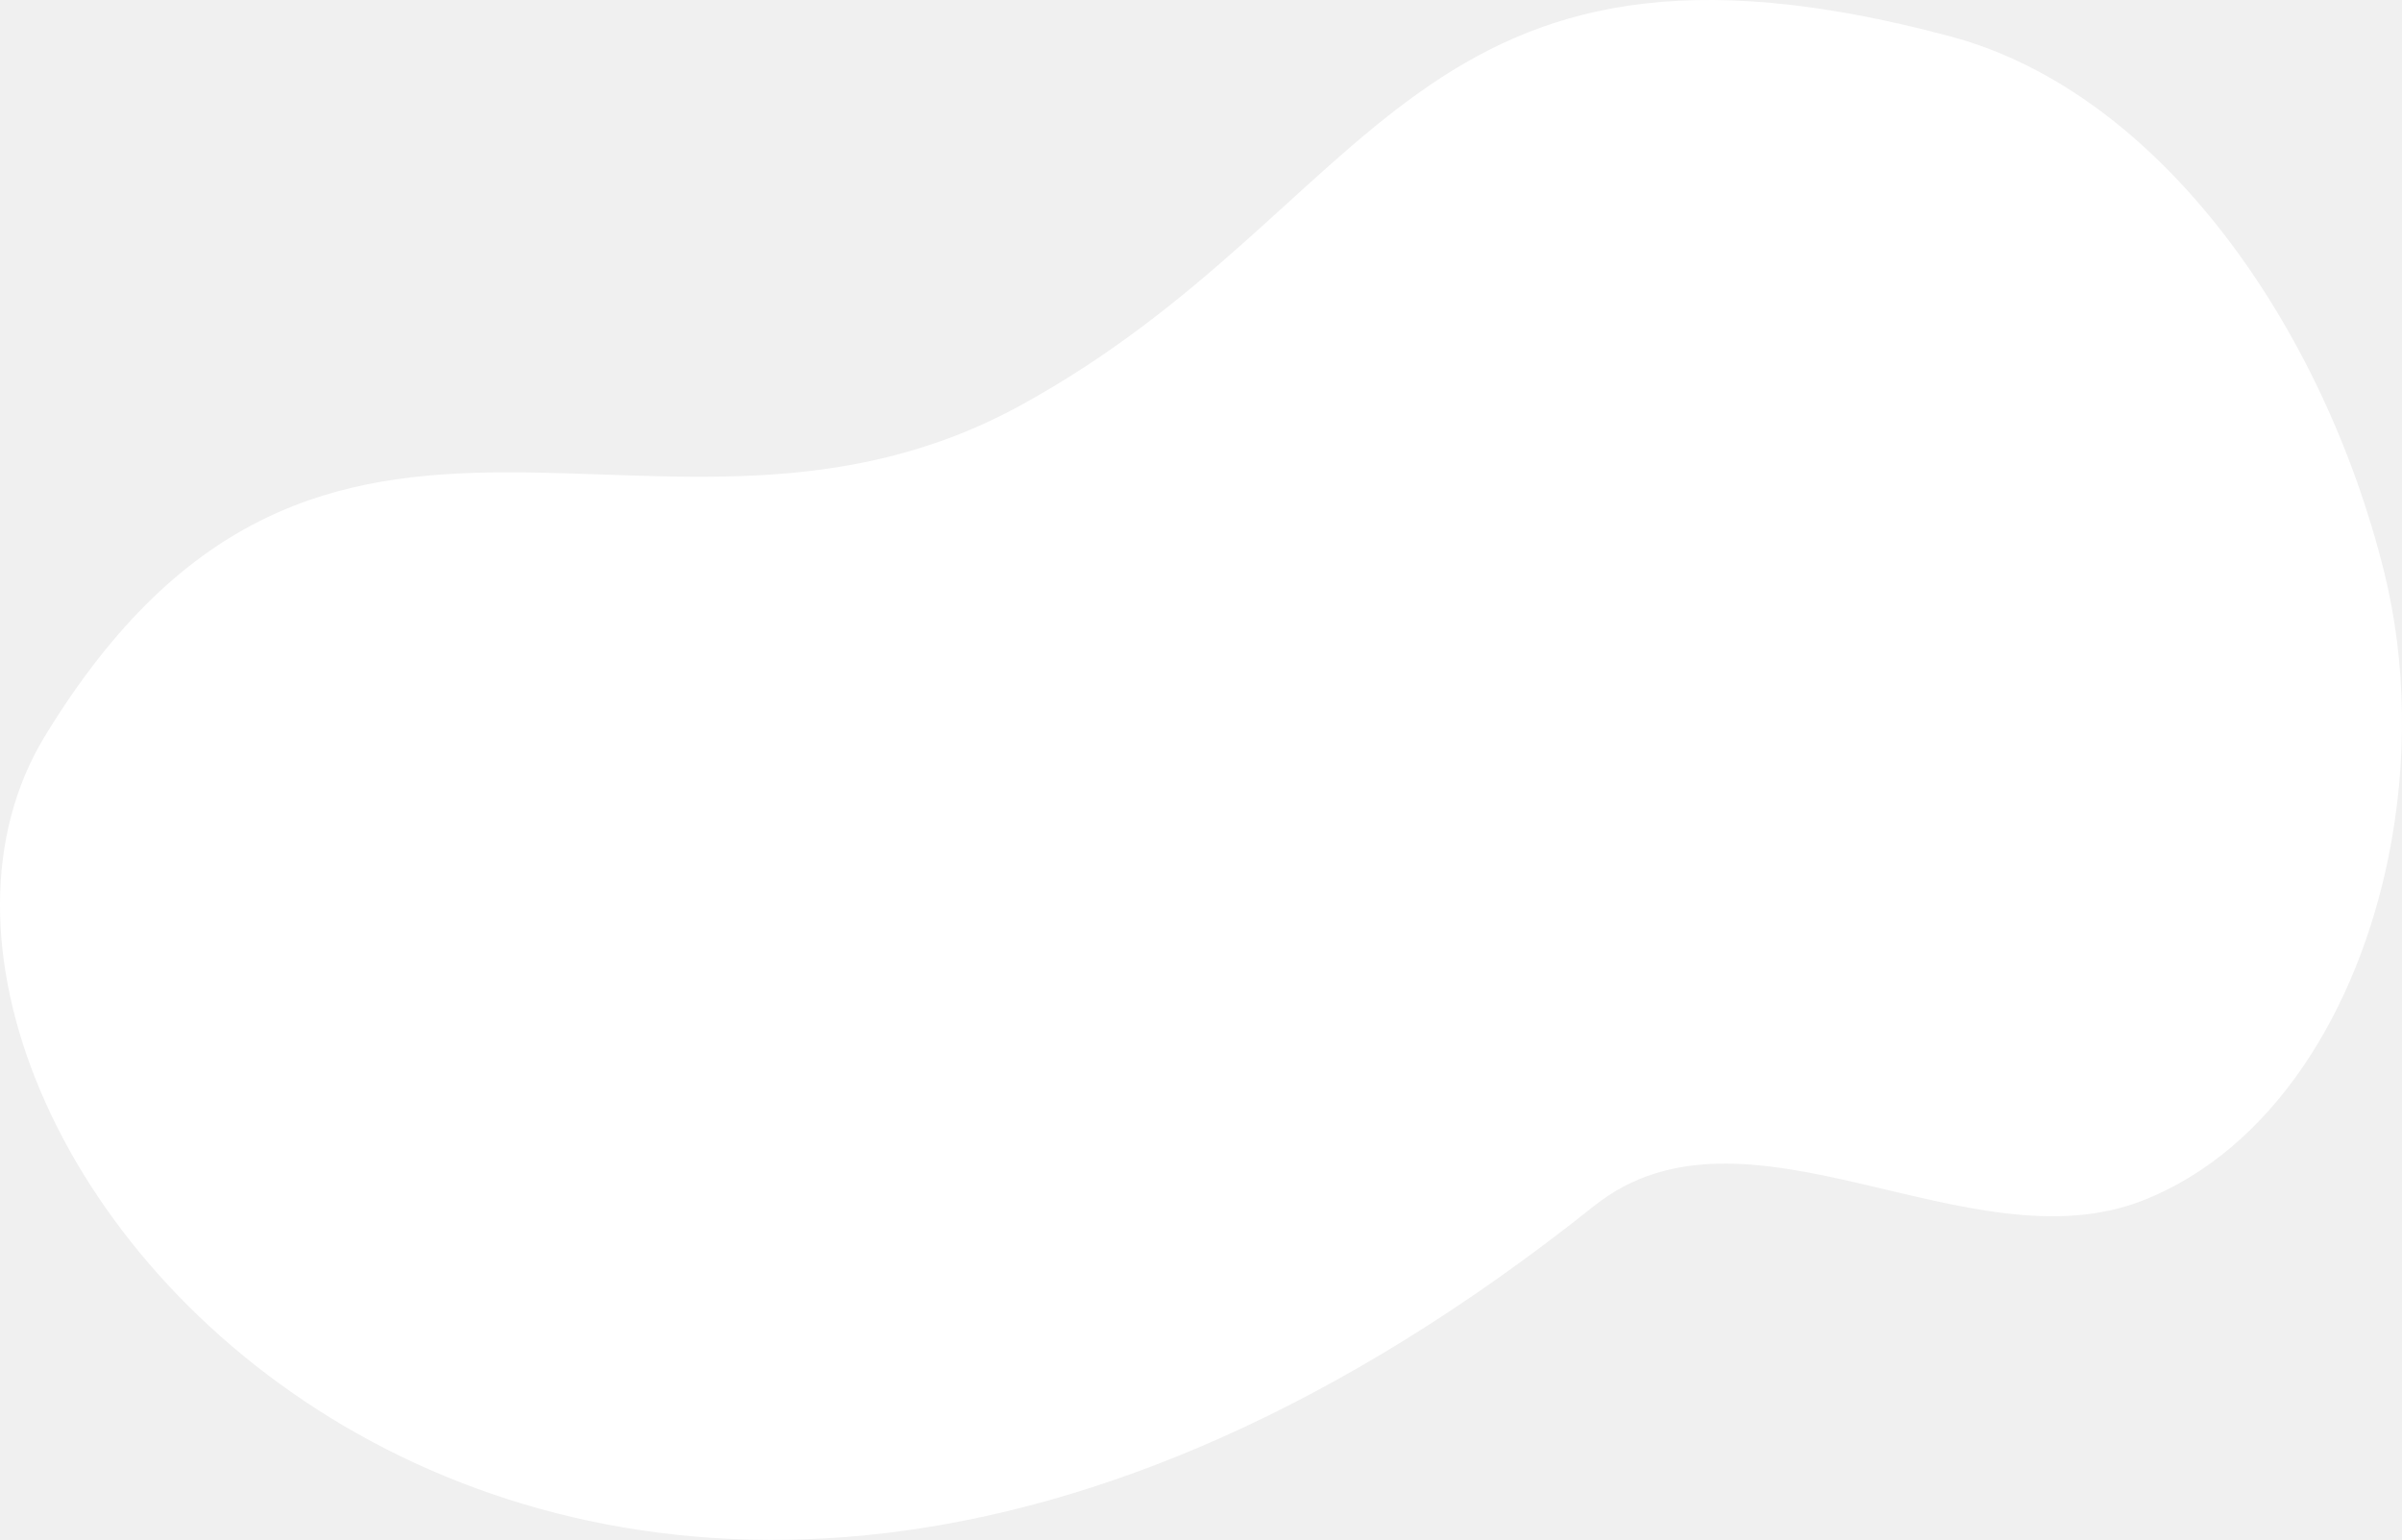
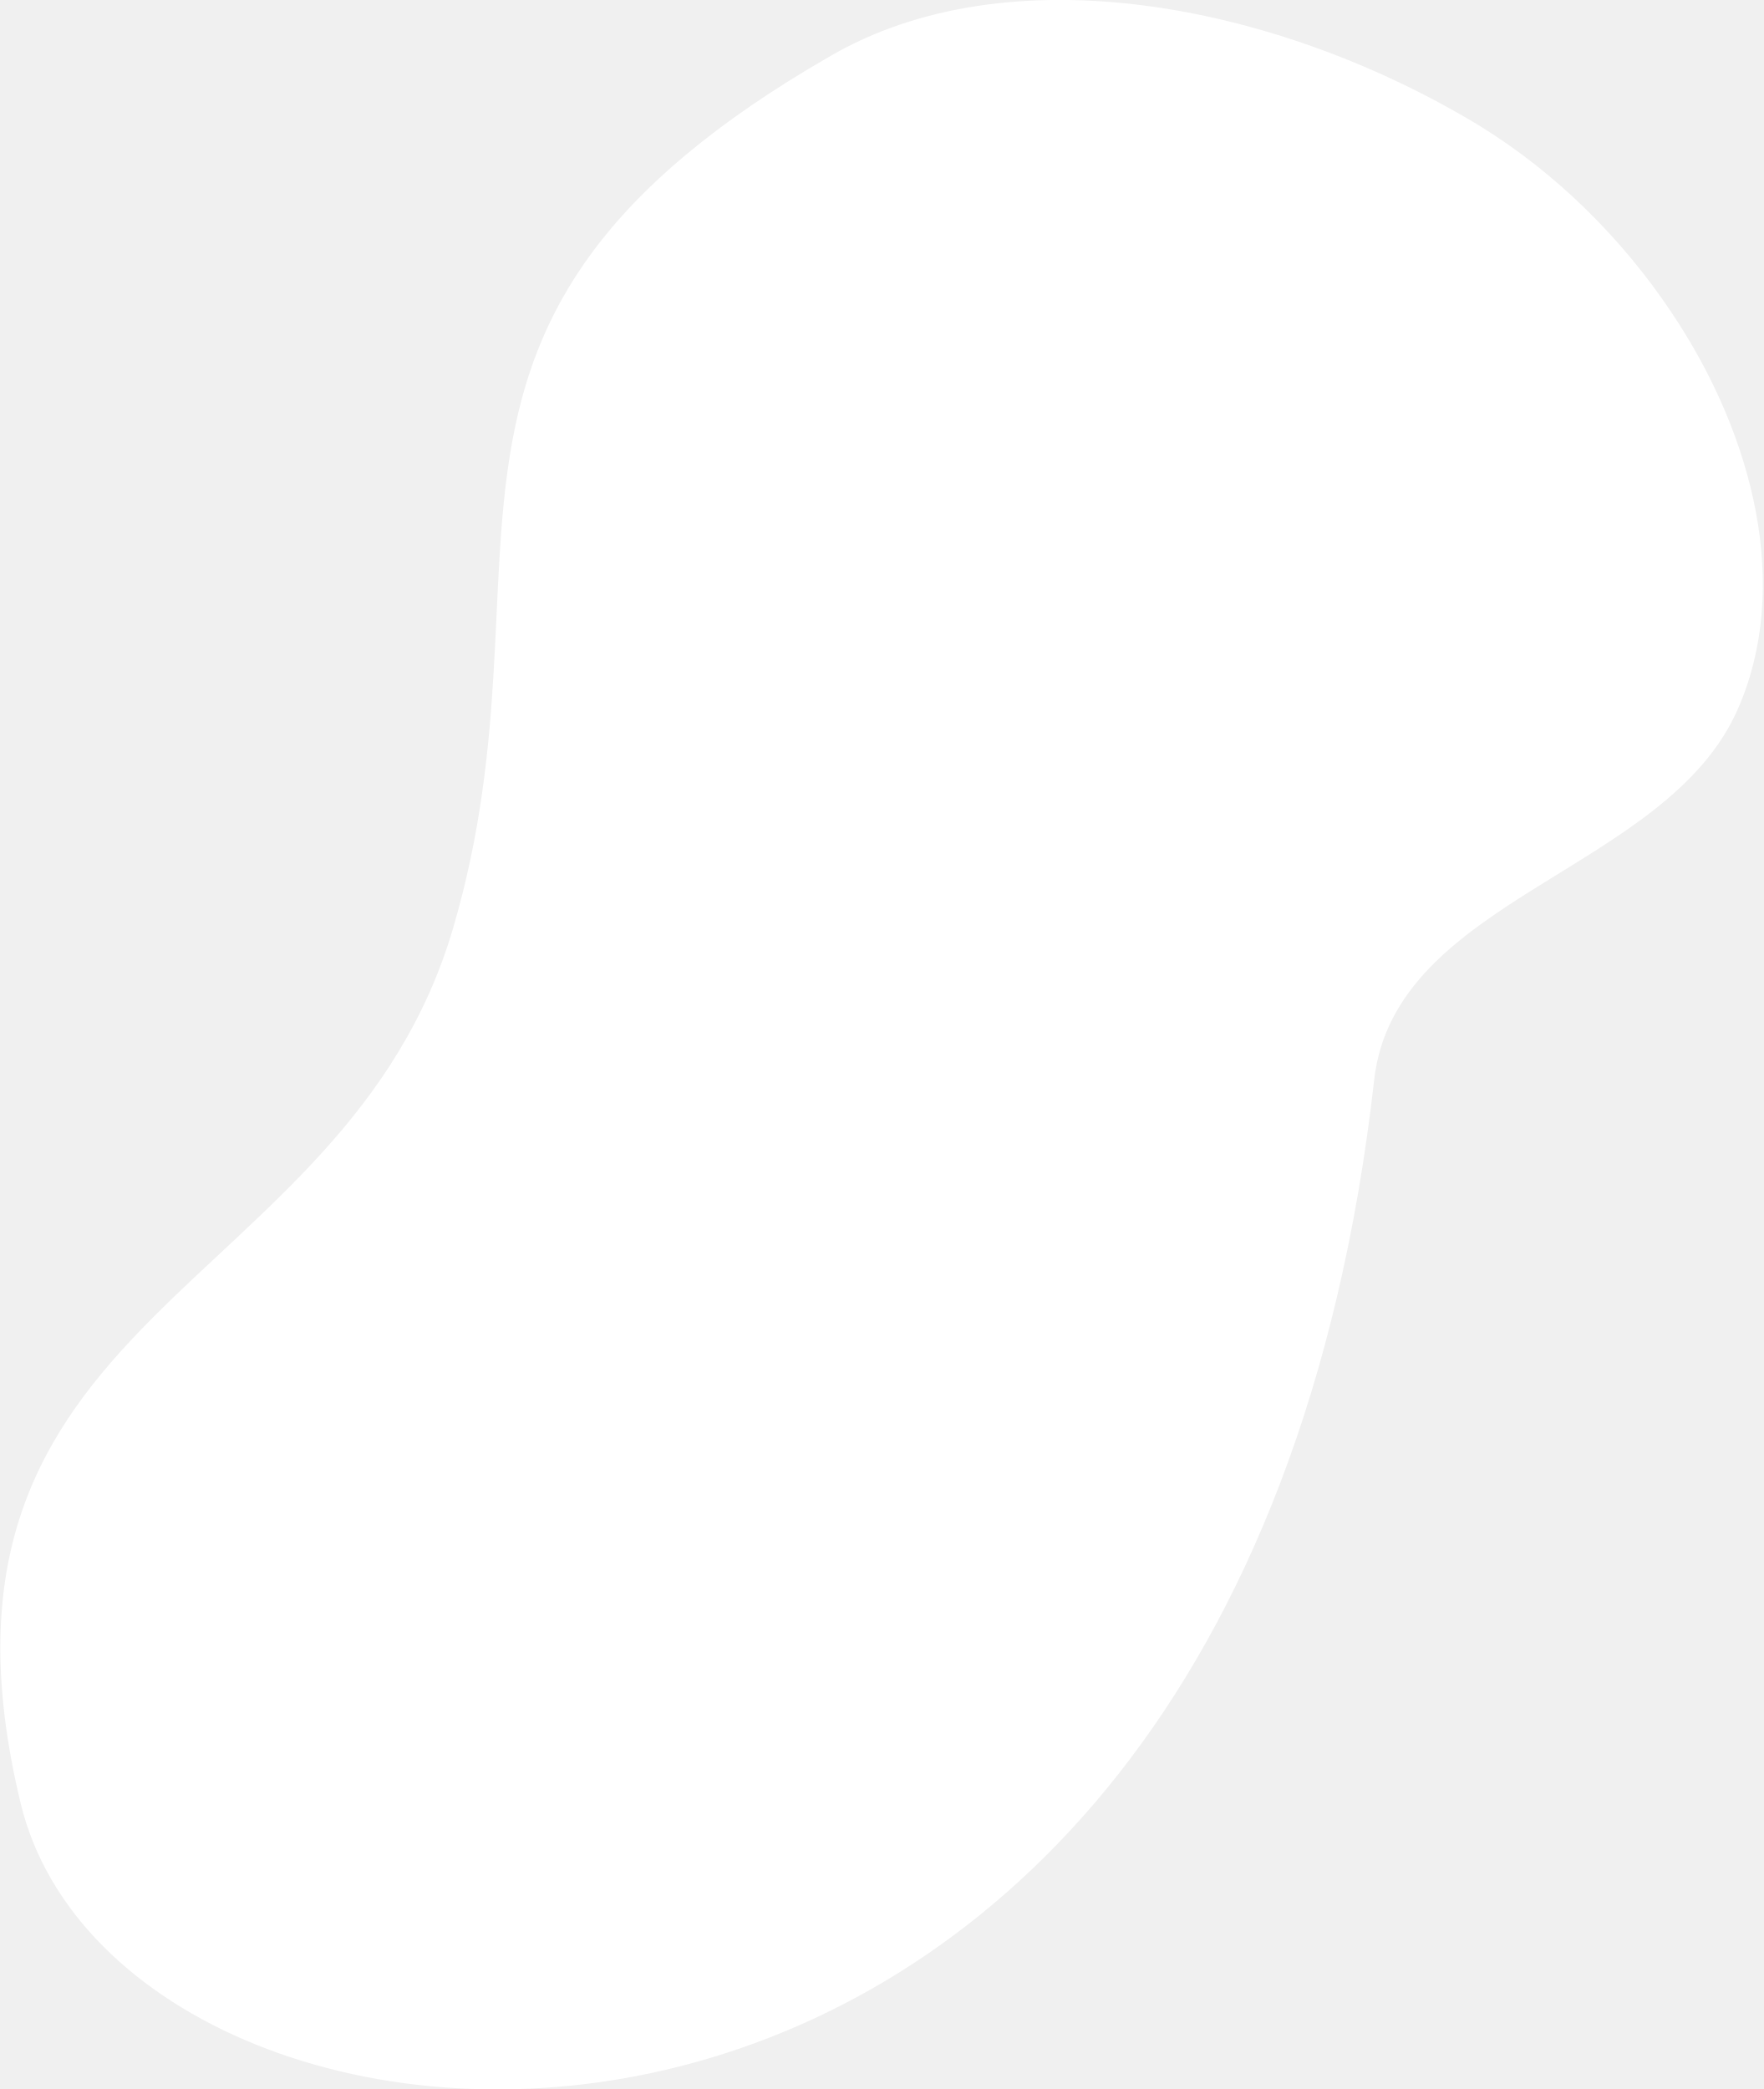
- <svg xmlns="http://www.w3.org/2000/svg" width="209" height="134" viewBox="0 0 209 134">
-   <path fill="#FFF" fill-rule="evenodd" d="M138.7 104.944c13.222-10.546 32.58 5.503 47.781-.49 11.195-4.413 18.65-16.439 21.37-30.015 1.623-8.096 1.56-16.742-.4-24.654-5.247-21.181-19.356-41.694-37.739-46.615-46.817-12.53-49.661 14.973-80.896 32.097C57.582 52.393 28.28 24.112 3.918 64.04c-21.082 34.55 45.636 112.007 134.781 40.905z" />
+ <svg xmlns="http://www.w3.org/2000/svg" version="1.1" id="Layer_1" x="0px" y="0px" viewBox="0 0 161.8 191.7" style="enable-background:new 0 0 161.8 191.7;" xml:space="preserve">
+   <style type="text/css">
+ 	.st0{fill:#FFFFFF;}
+ </style>
+   <path class="st0" d="M126.1,99.1c1.9-16.8,26.9-19.1,33.4-34.1c4.8-11,1.6-24.8-6.1-36.3c-4.6-6.9-10.7-12.9-17.7-17.2  C117,0.2,92.5-4.4,76.1,5.2c-42,24.2-24.5,45.7-34.5,79.9c-10,34.2-50.7,34.9-39.7,80.4C11.4,204.8,113.3,212.4,126.1,99.1  L126.1,99.1z" />
</svg>
